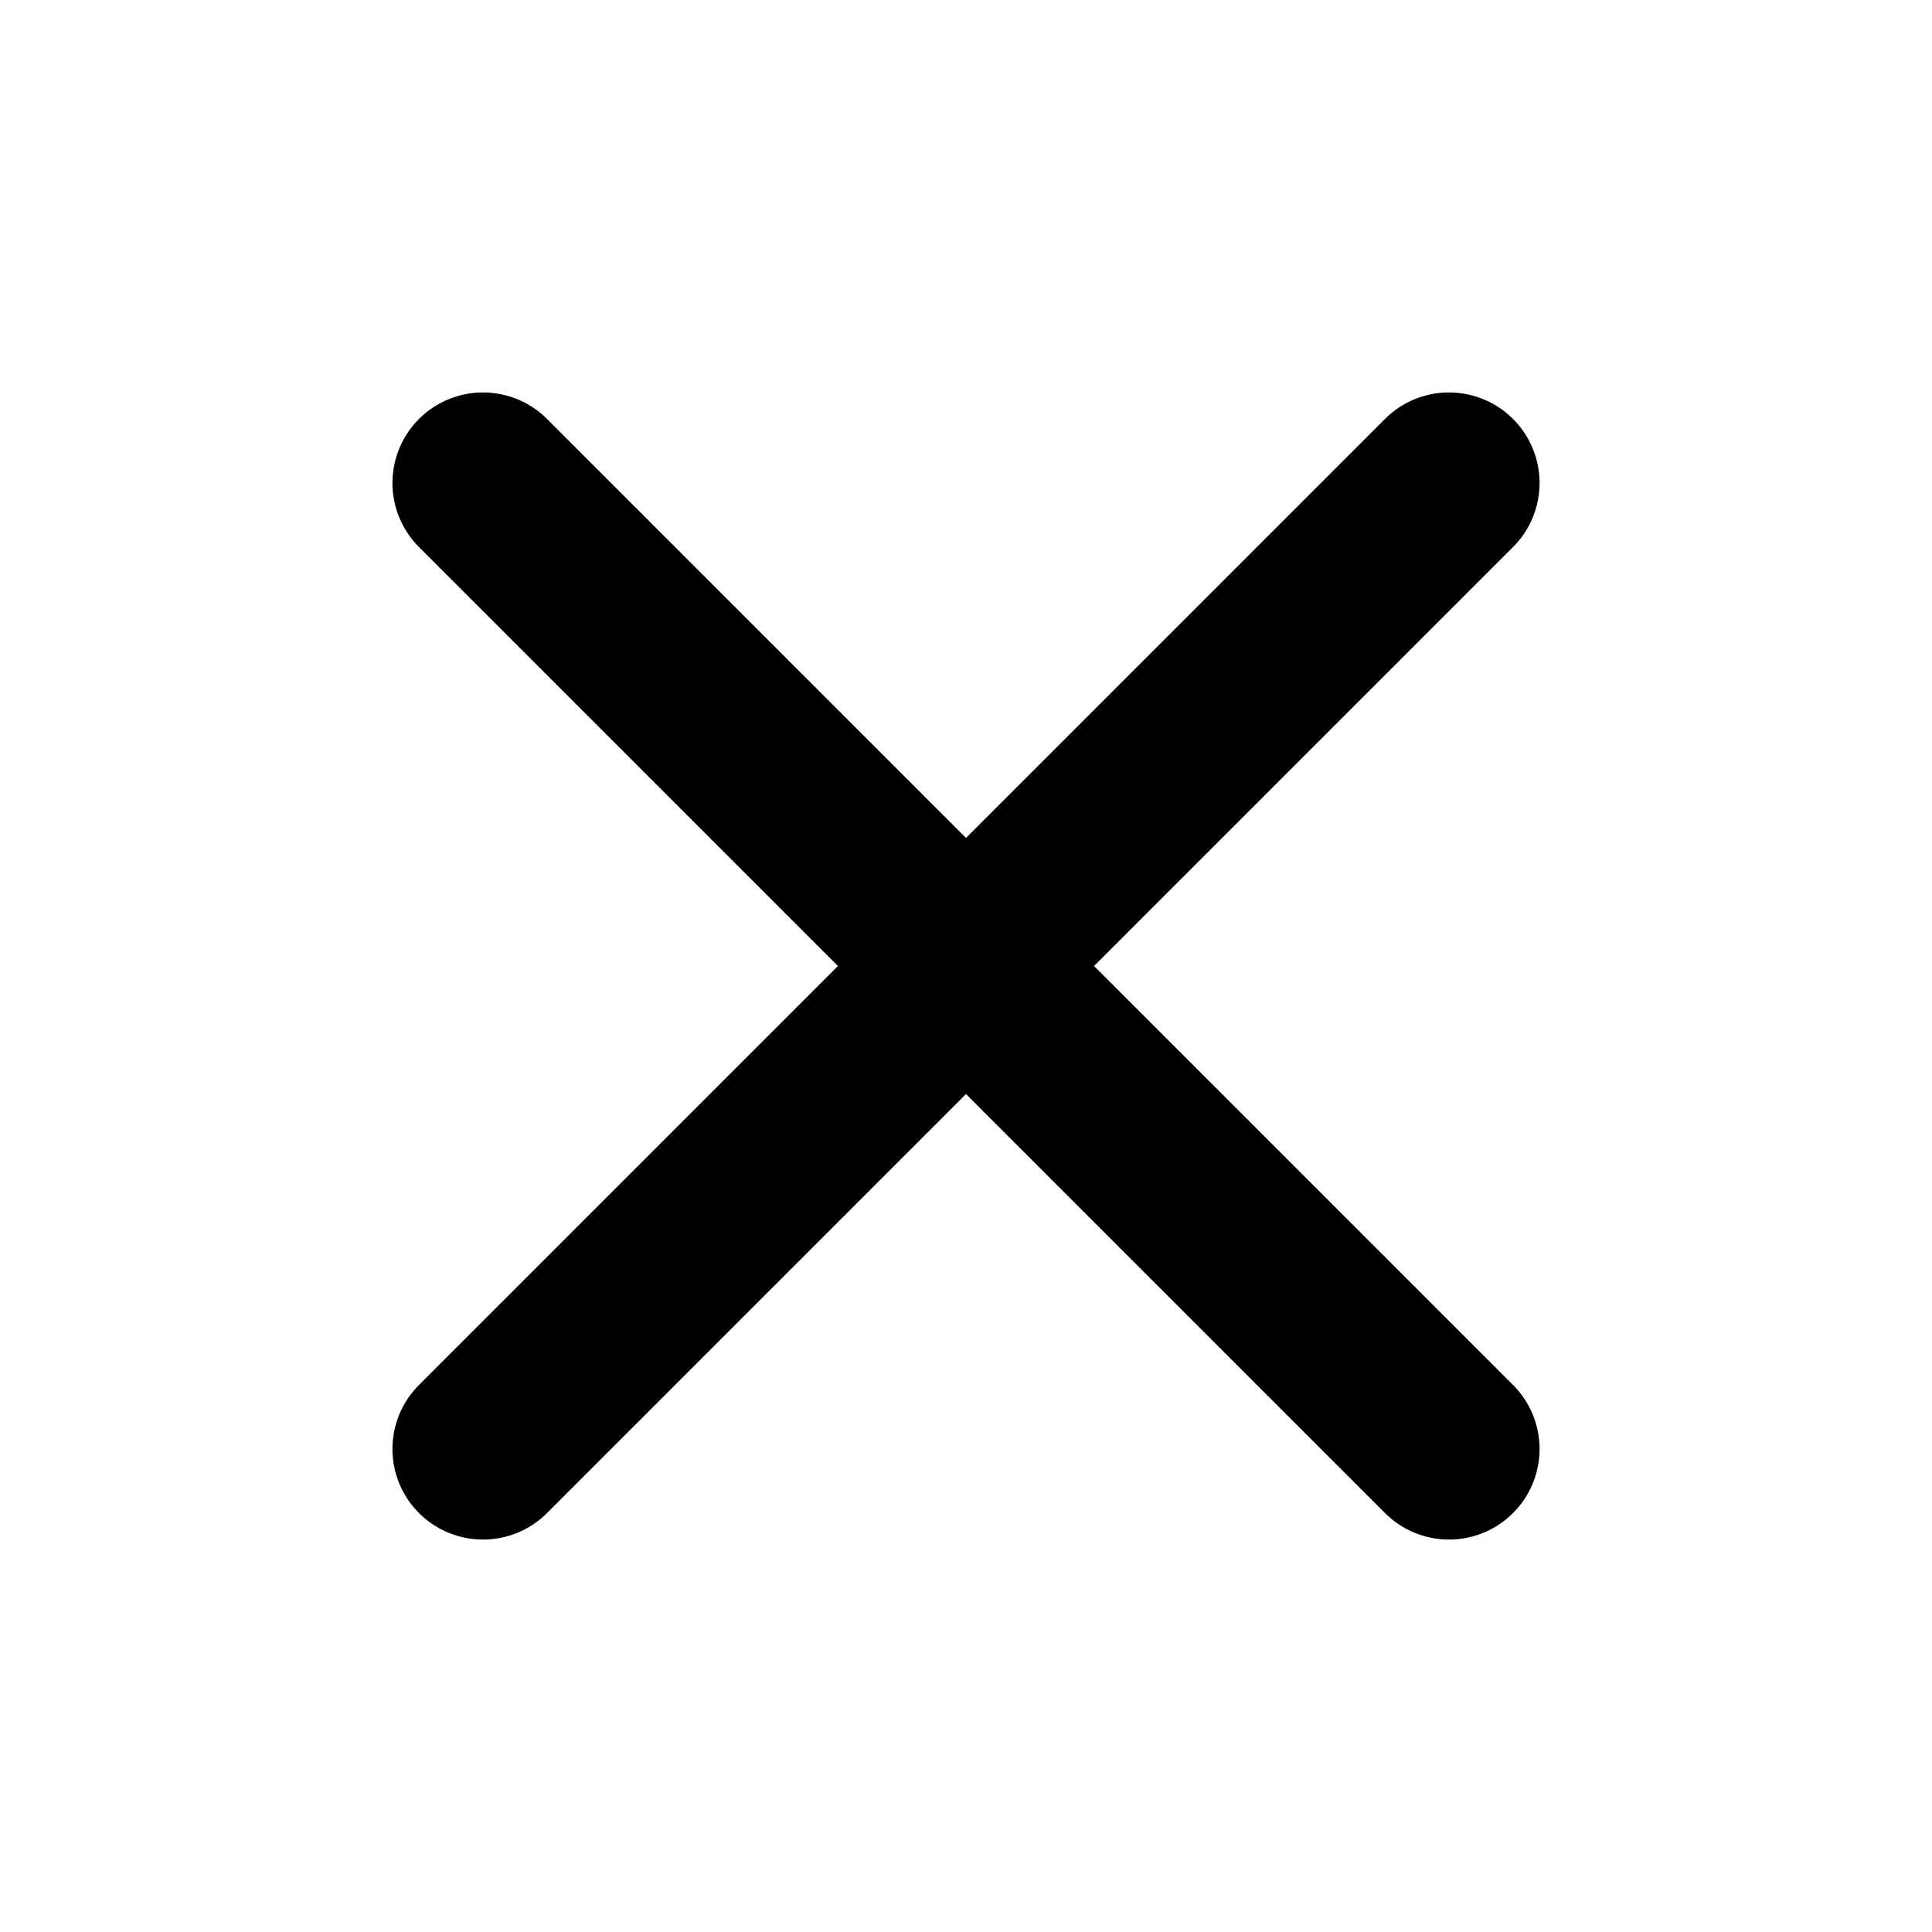
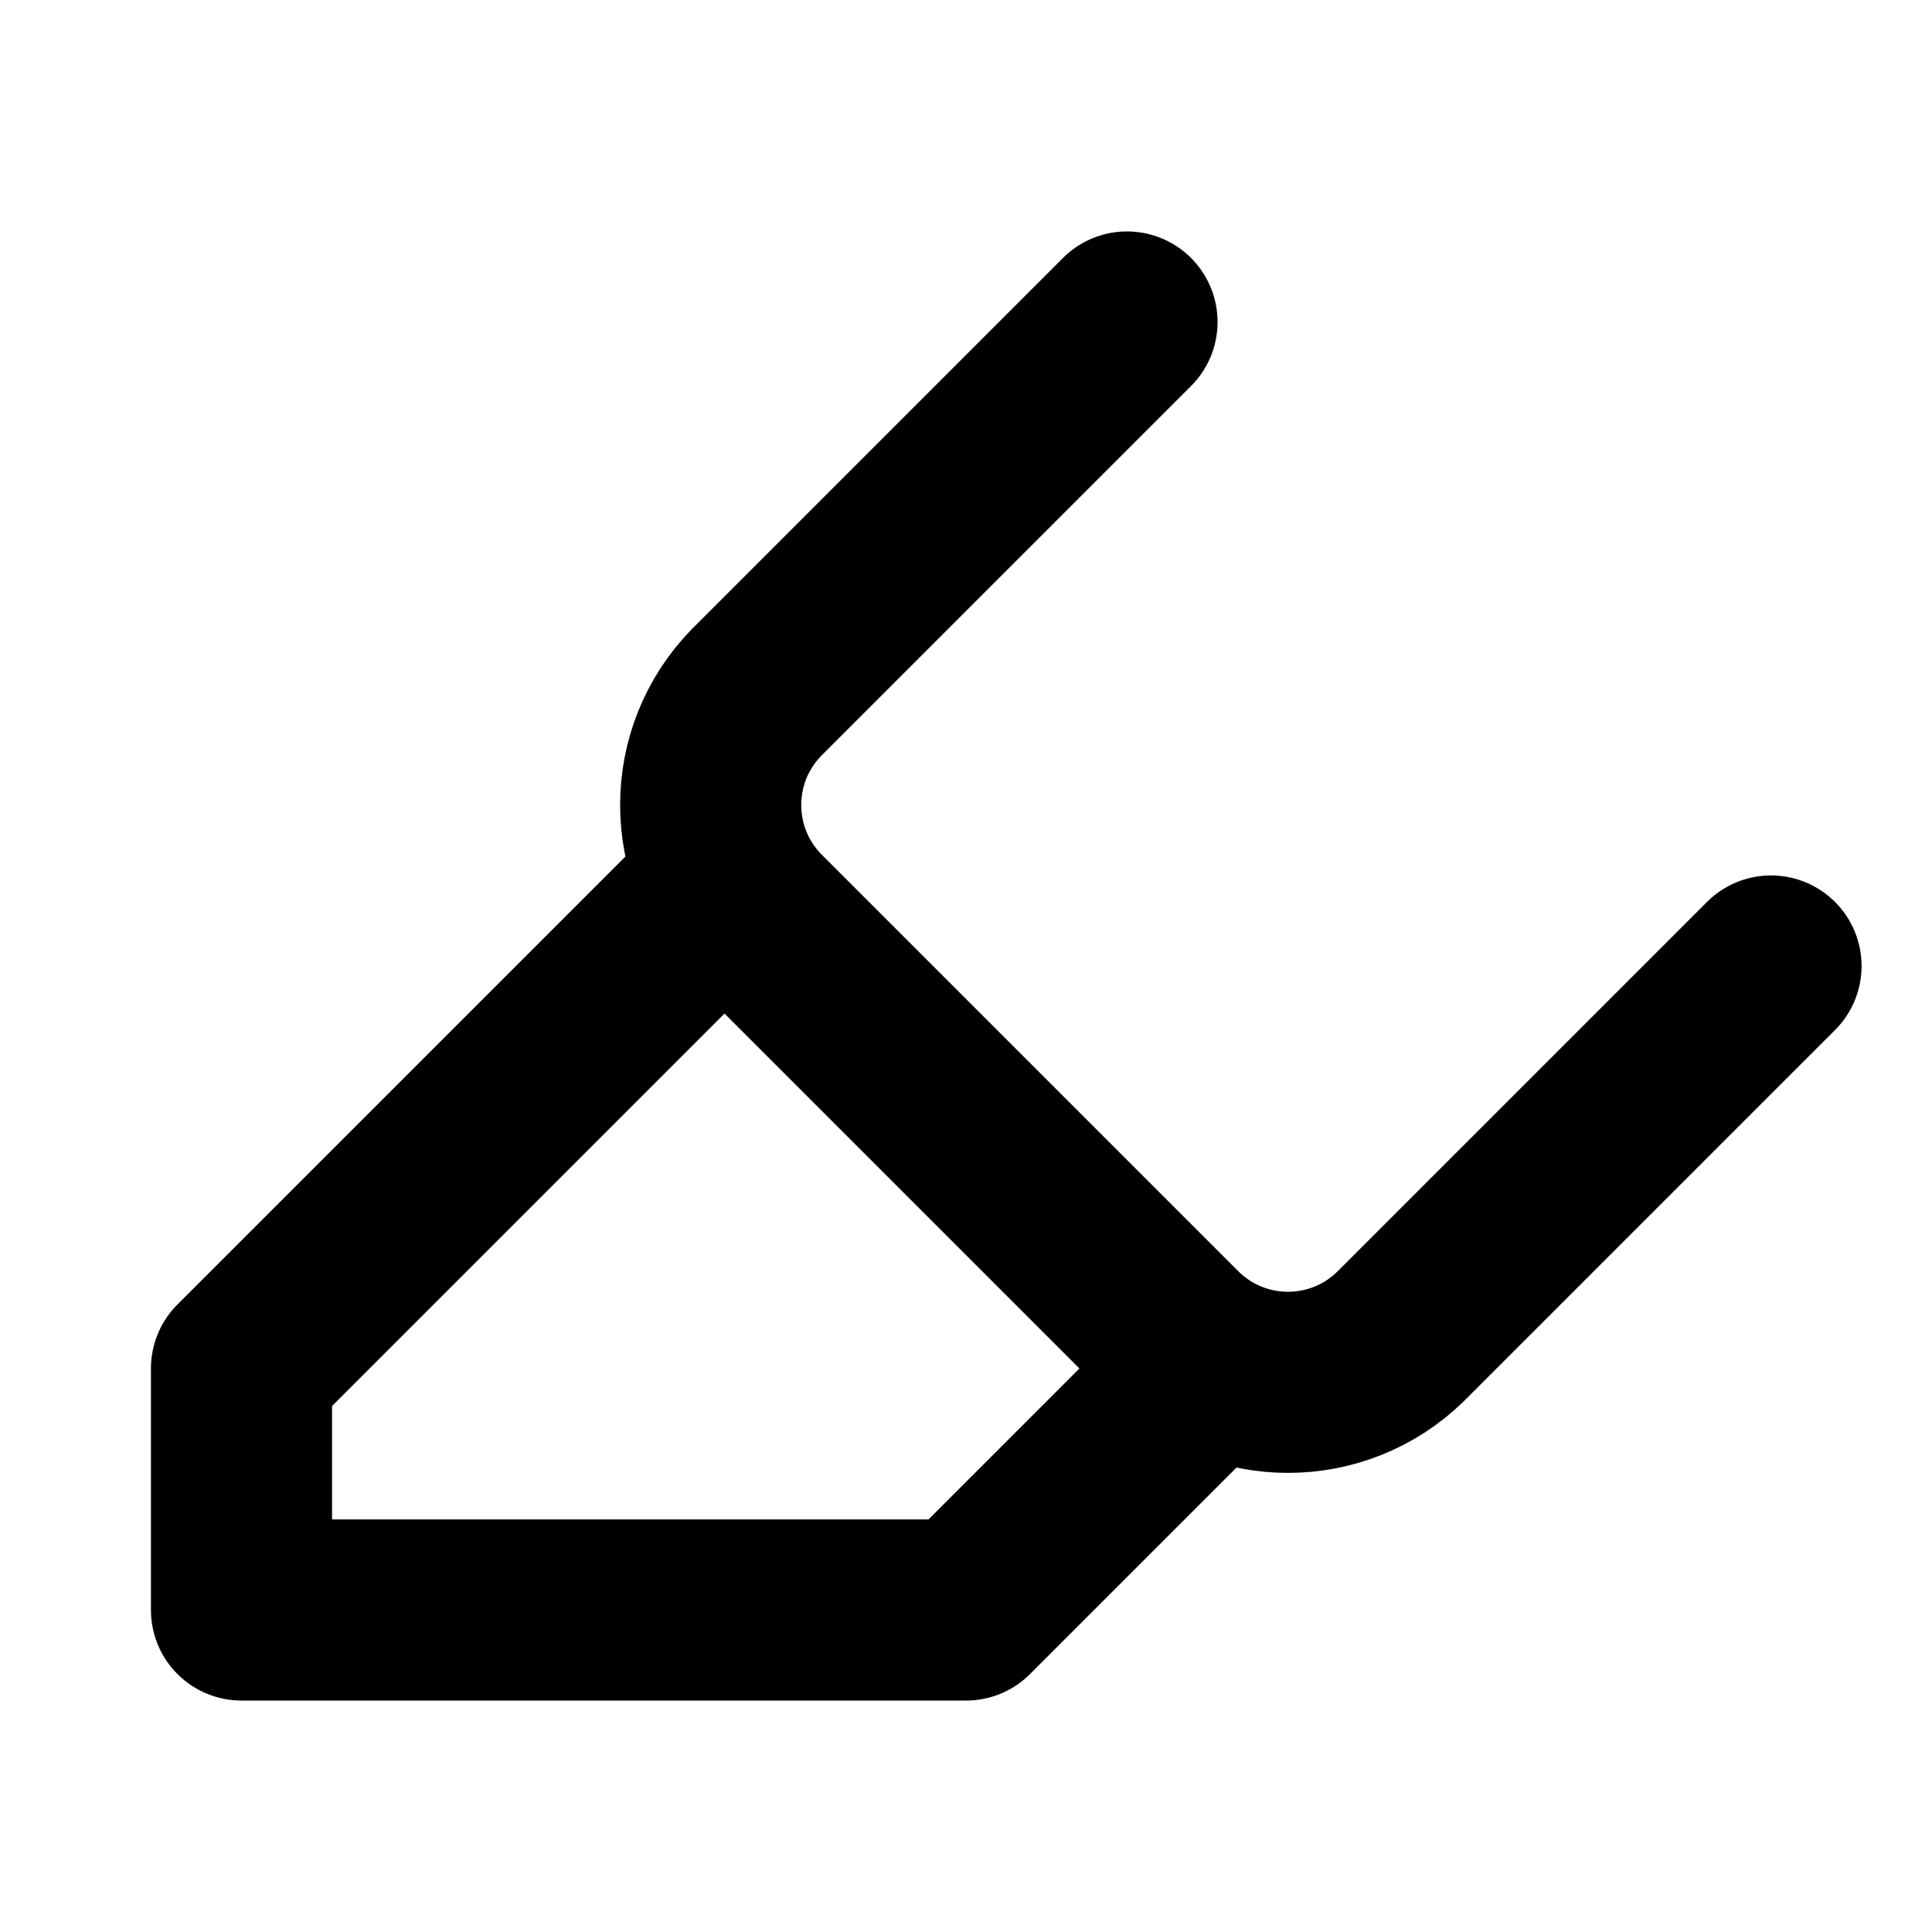
<svg xmlns="http://www.w3.org/2000/svg" width="24" height="24" viewBox="0 0 24 24" fill="none" stroke="currentColor" stroke-width="2.25" stroke-linecap="round" stroke-linejoin="round">
-   <path d="M18 6 6 18" />
-   <path d="m6 6 12 12" />
+   <path d="m9 11-6 6v3h9l3-3" />
+   <path d="m22 12-4.6 4.6a2 2 0 0 1-2.8 0l-5.2-5.2a2 2 0 0 1 0-2.8L14 4" />
</svg>
